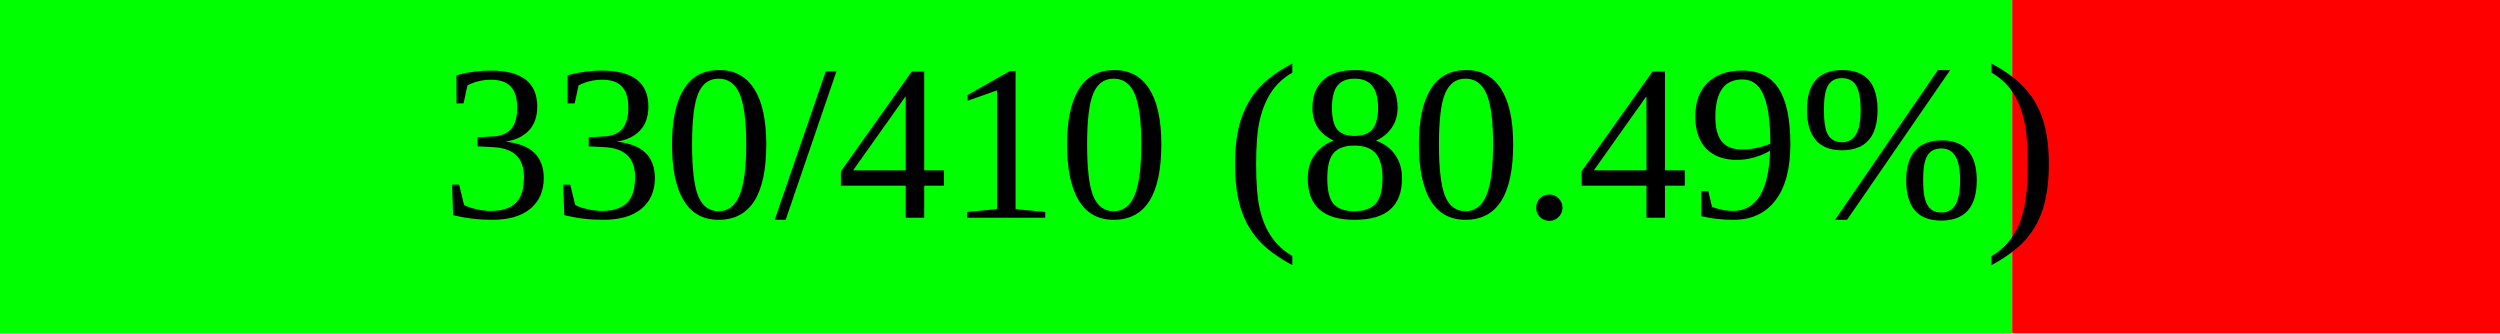
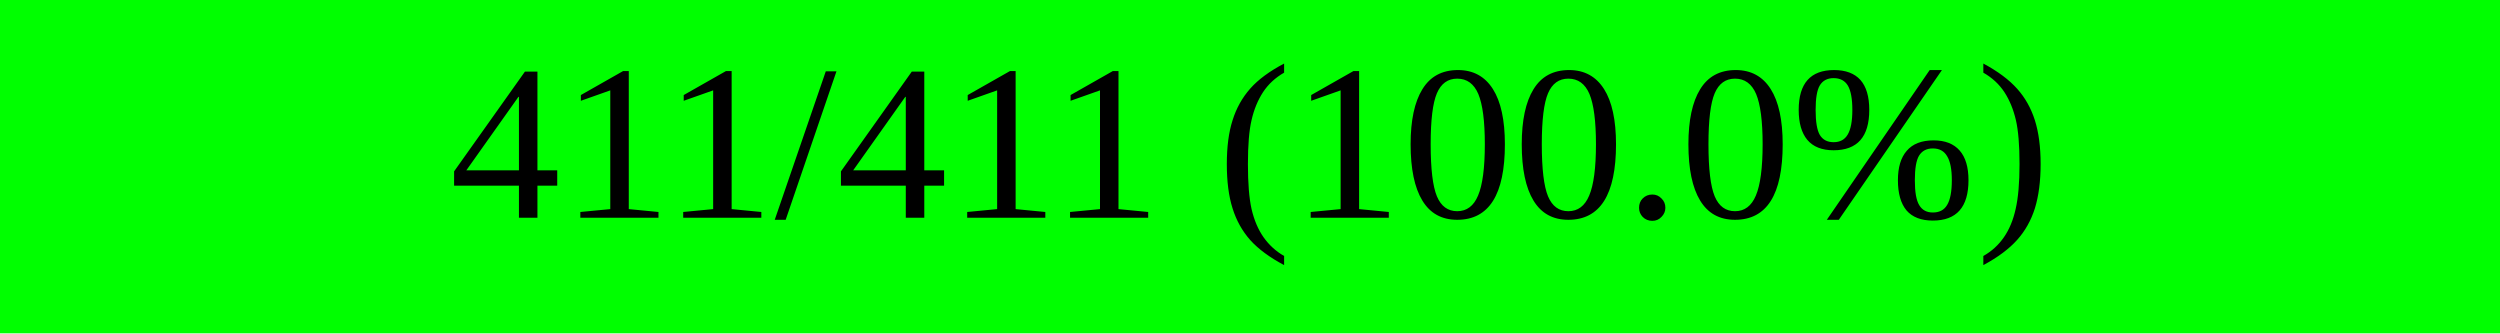
<svg xmlns="http://www.w3.org/2000/svg" width="150" height="20" viewBox="0 0 150 20" version="1.1" preserveAspectRatio="none" style="background-color: #000000">
-   <rect x="0" y="0" width="120.732" height="20" fill="#00ff00" />
-   <rect x="120.732" y="0" width="29.268" height="20" fill="#ff0000" />
-   <text x="75.0" y="10.0" text-anchor="middle" dominant-baseline="middle" font-size="13.333" fill="#000000">330/410 (80.49%)</text>
+   <rect x="0" y="0" width="150.0" height="20" fill="#00ff00" />
+   <rect x="150.0" y="0" width="0.0" height="20" fill="#ff0000" />
+   <text x="75.0" y="10.0" text-anchor="middle" dominant-baseline="middle" font-size="13.333" fill="#000000">411/411 (100.0%)</text>
</svg>
